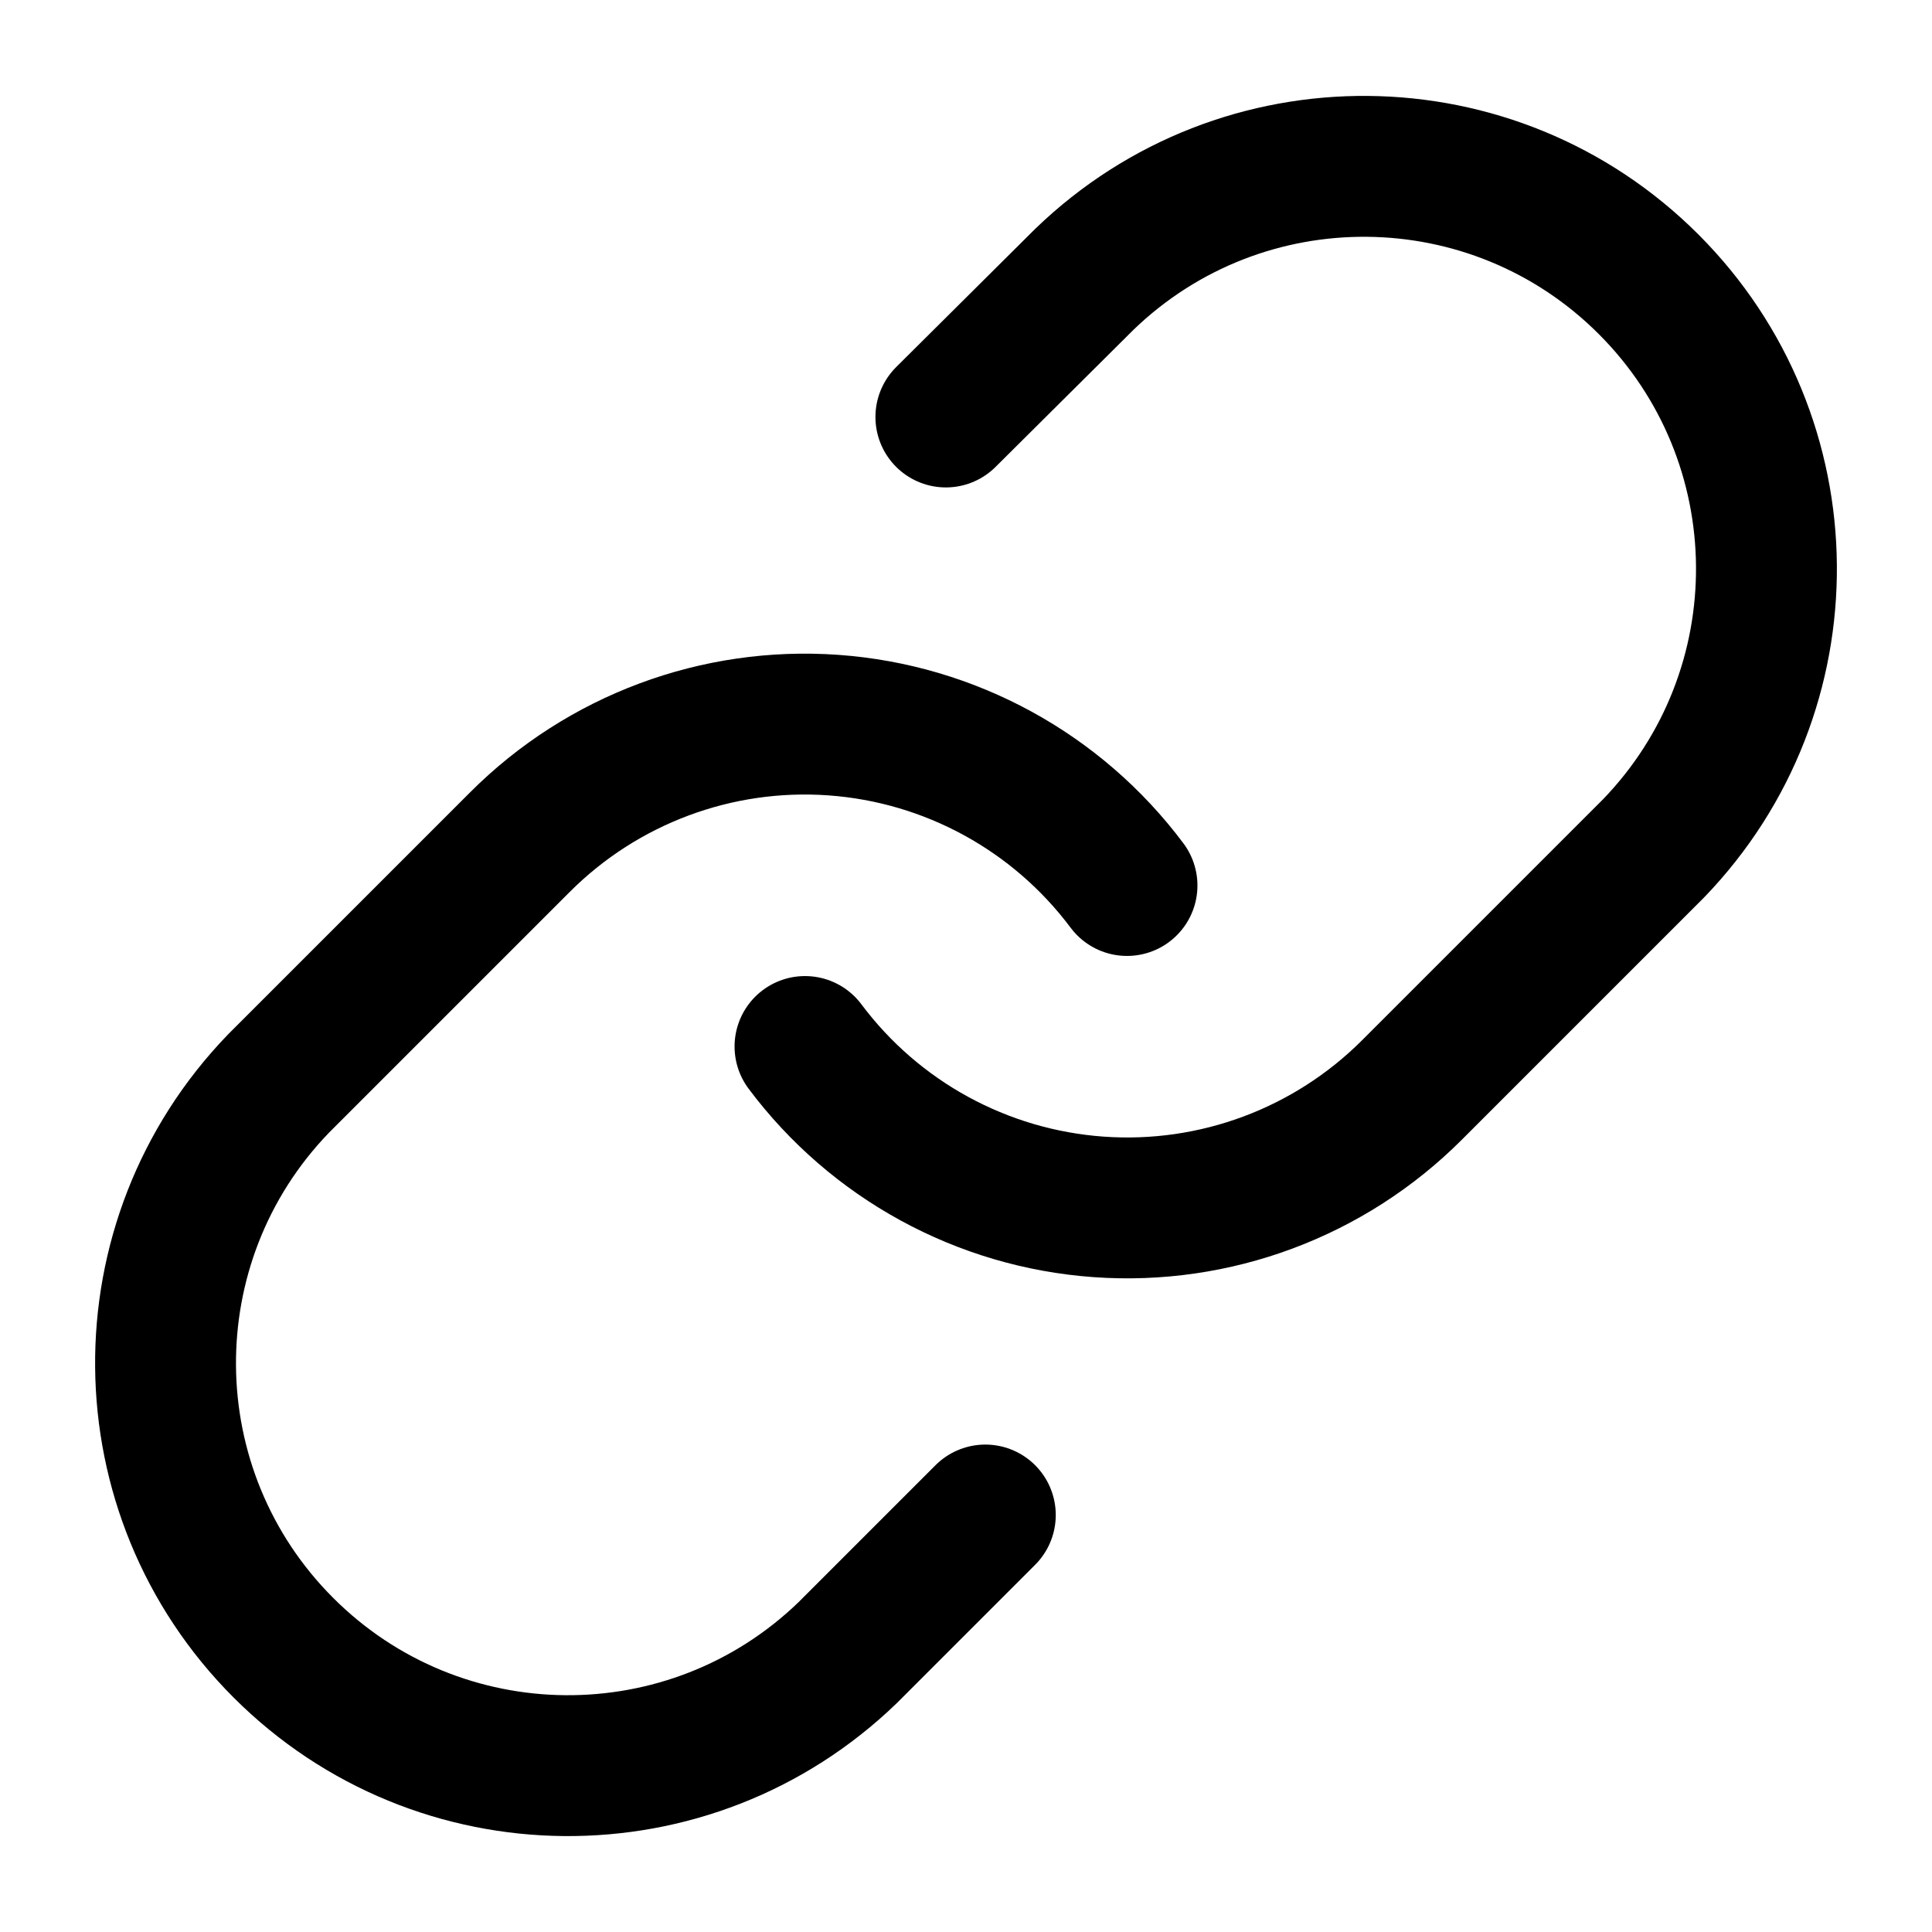
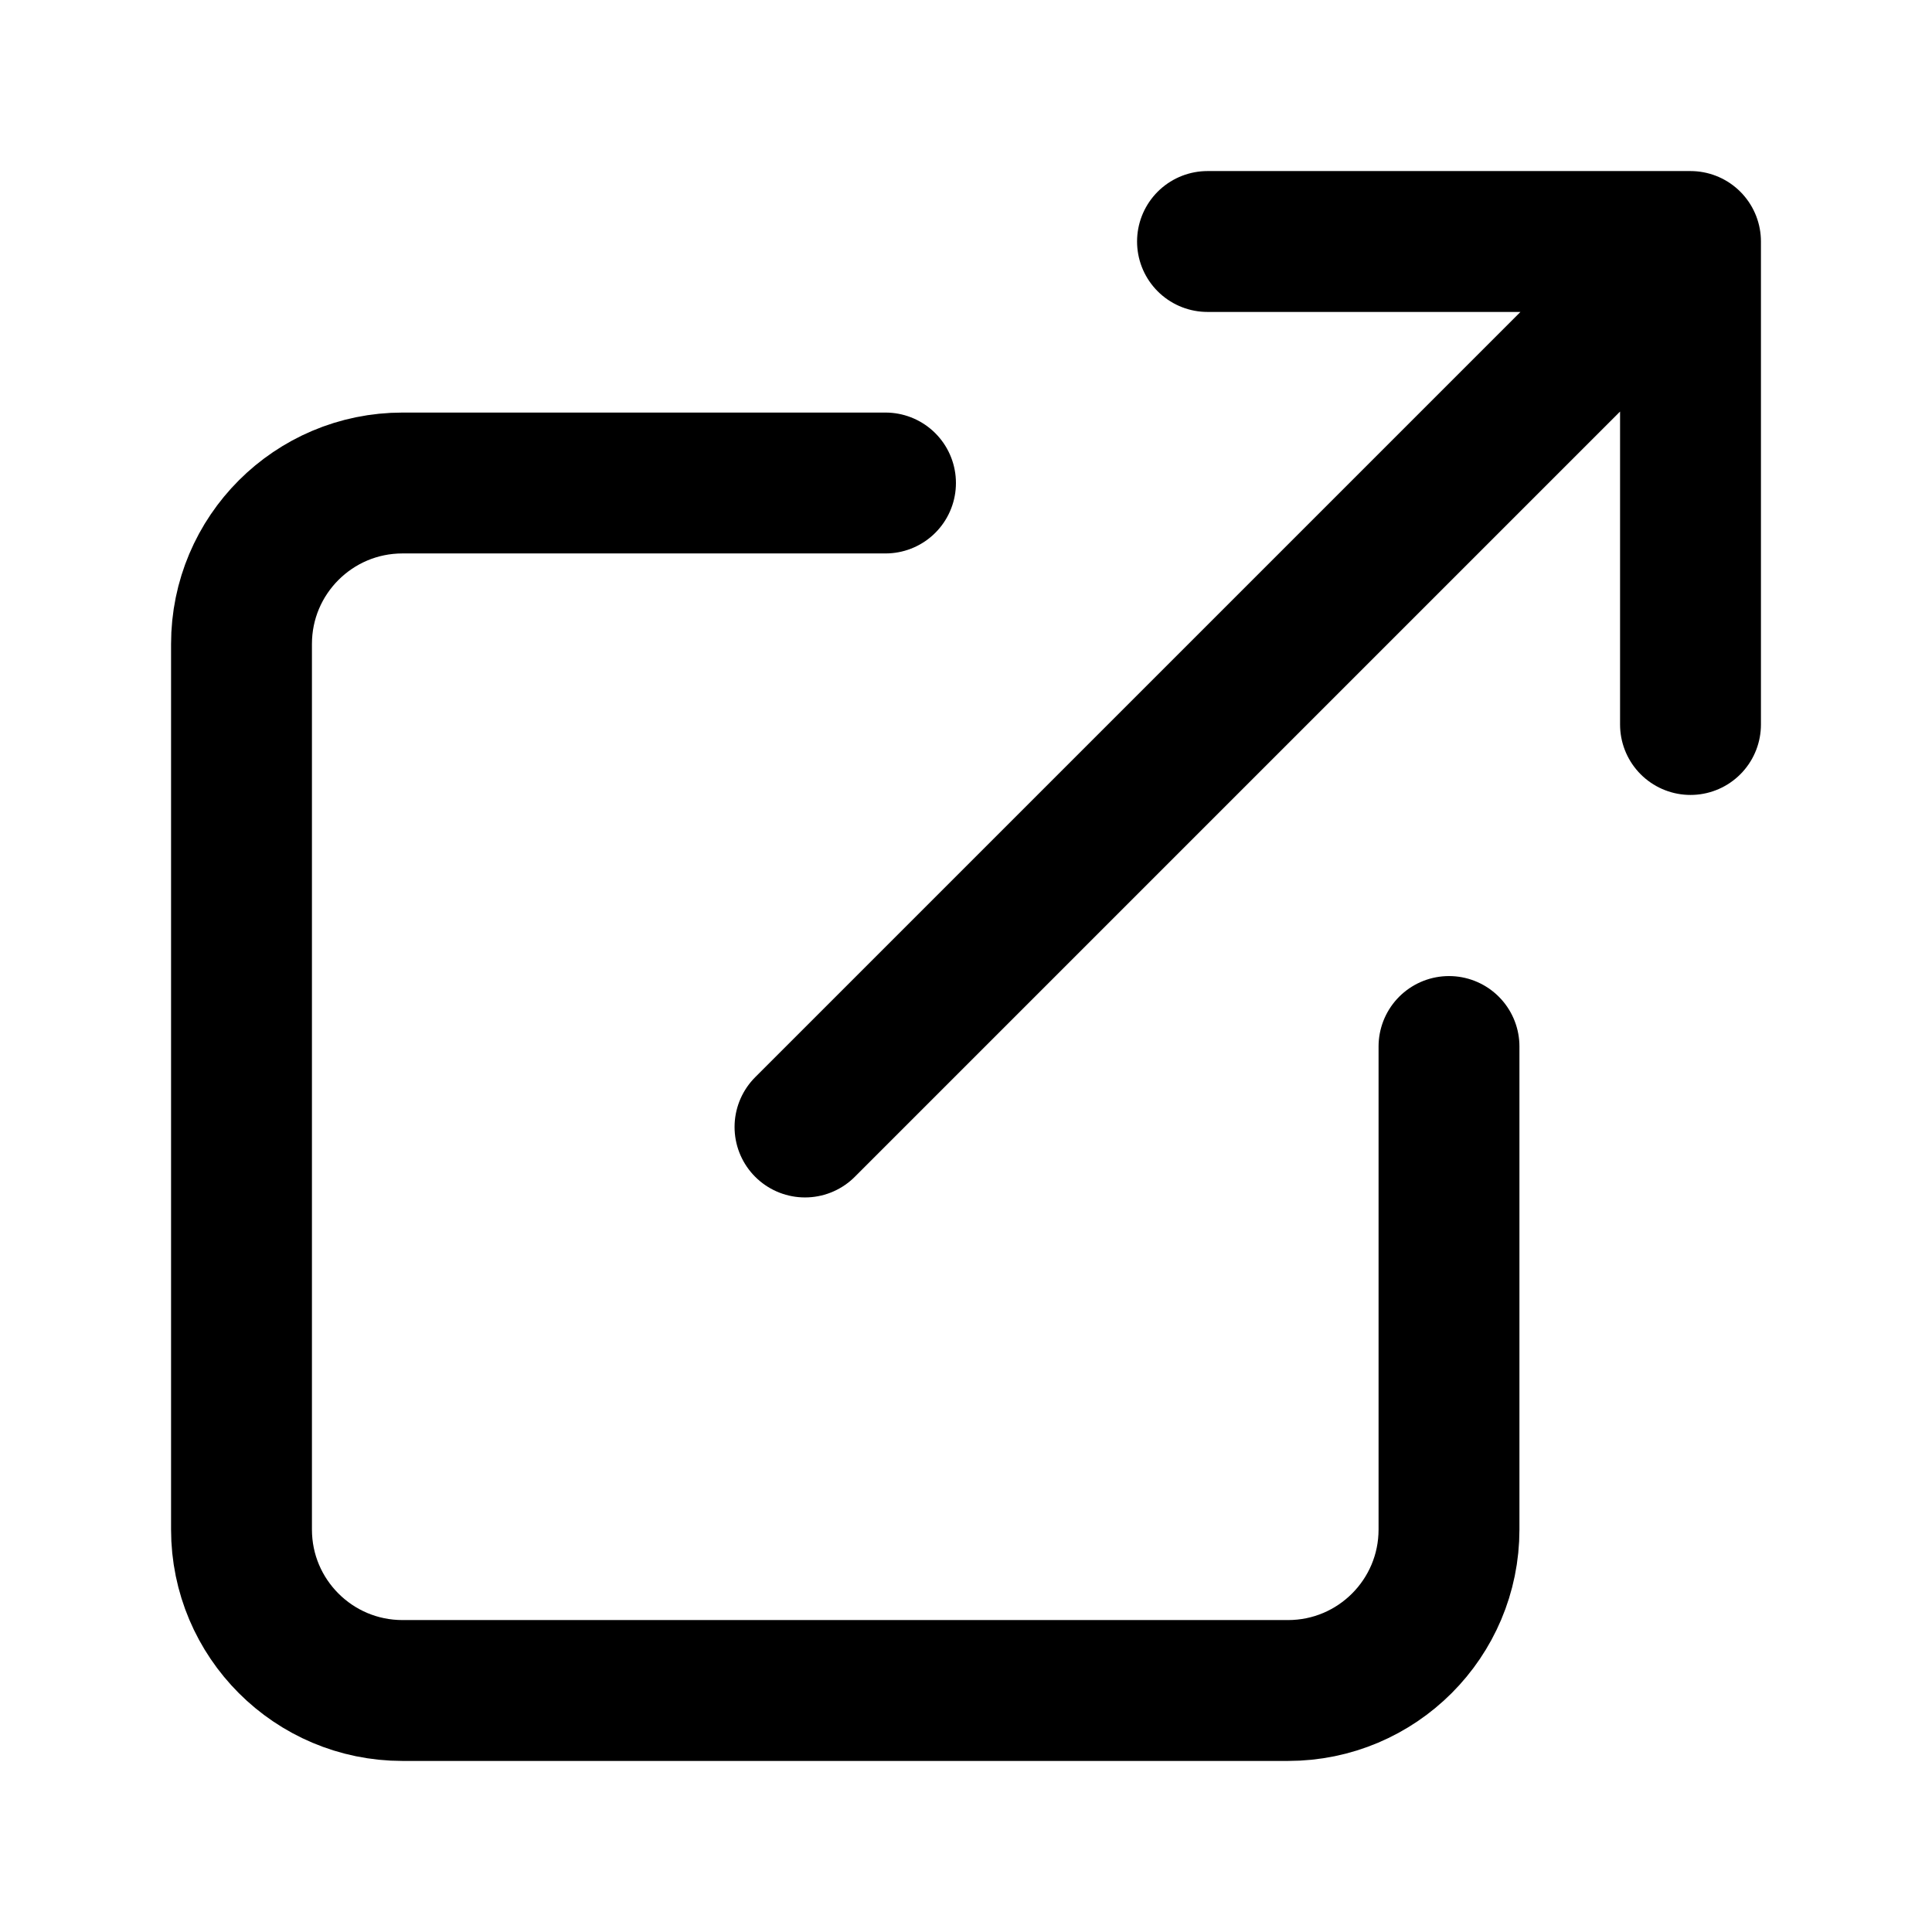
<svg xmlns="http://www.w3.org/2000/svg" aria-hidden="true" focusable="false" viewBox="0 0 24 24" width="24" height="24" fill="none" stroke="currentColor" stroke-width="1.75" stroke-linecap="round" stroke-linejoin="round">
-   <path d="M10 13a5 5 0 0 0 7.54.54l3-3a5 5 0 0 0-7.07-7.07l-1.72 1.71" />
-   <path d="M14 11a5 5 0 0 0-7.54-.54l-3 3a5 5 0 0 0 7.07 7.07l1.71-1.71" />
+   <path d="M15 3h6v6M10 14L21 3" />
+   <path d="M18 13v6a2 2 0 0 1-2 2H5a2 2 0 0 1-2-2V8a2 2 0 0 1 2-2h6" />
</svg>
